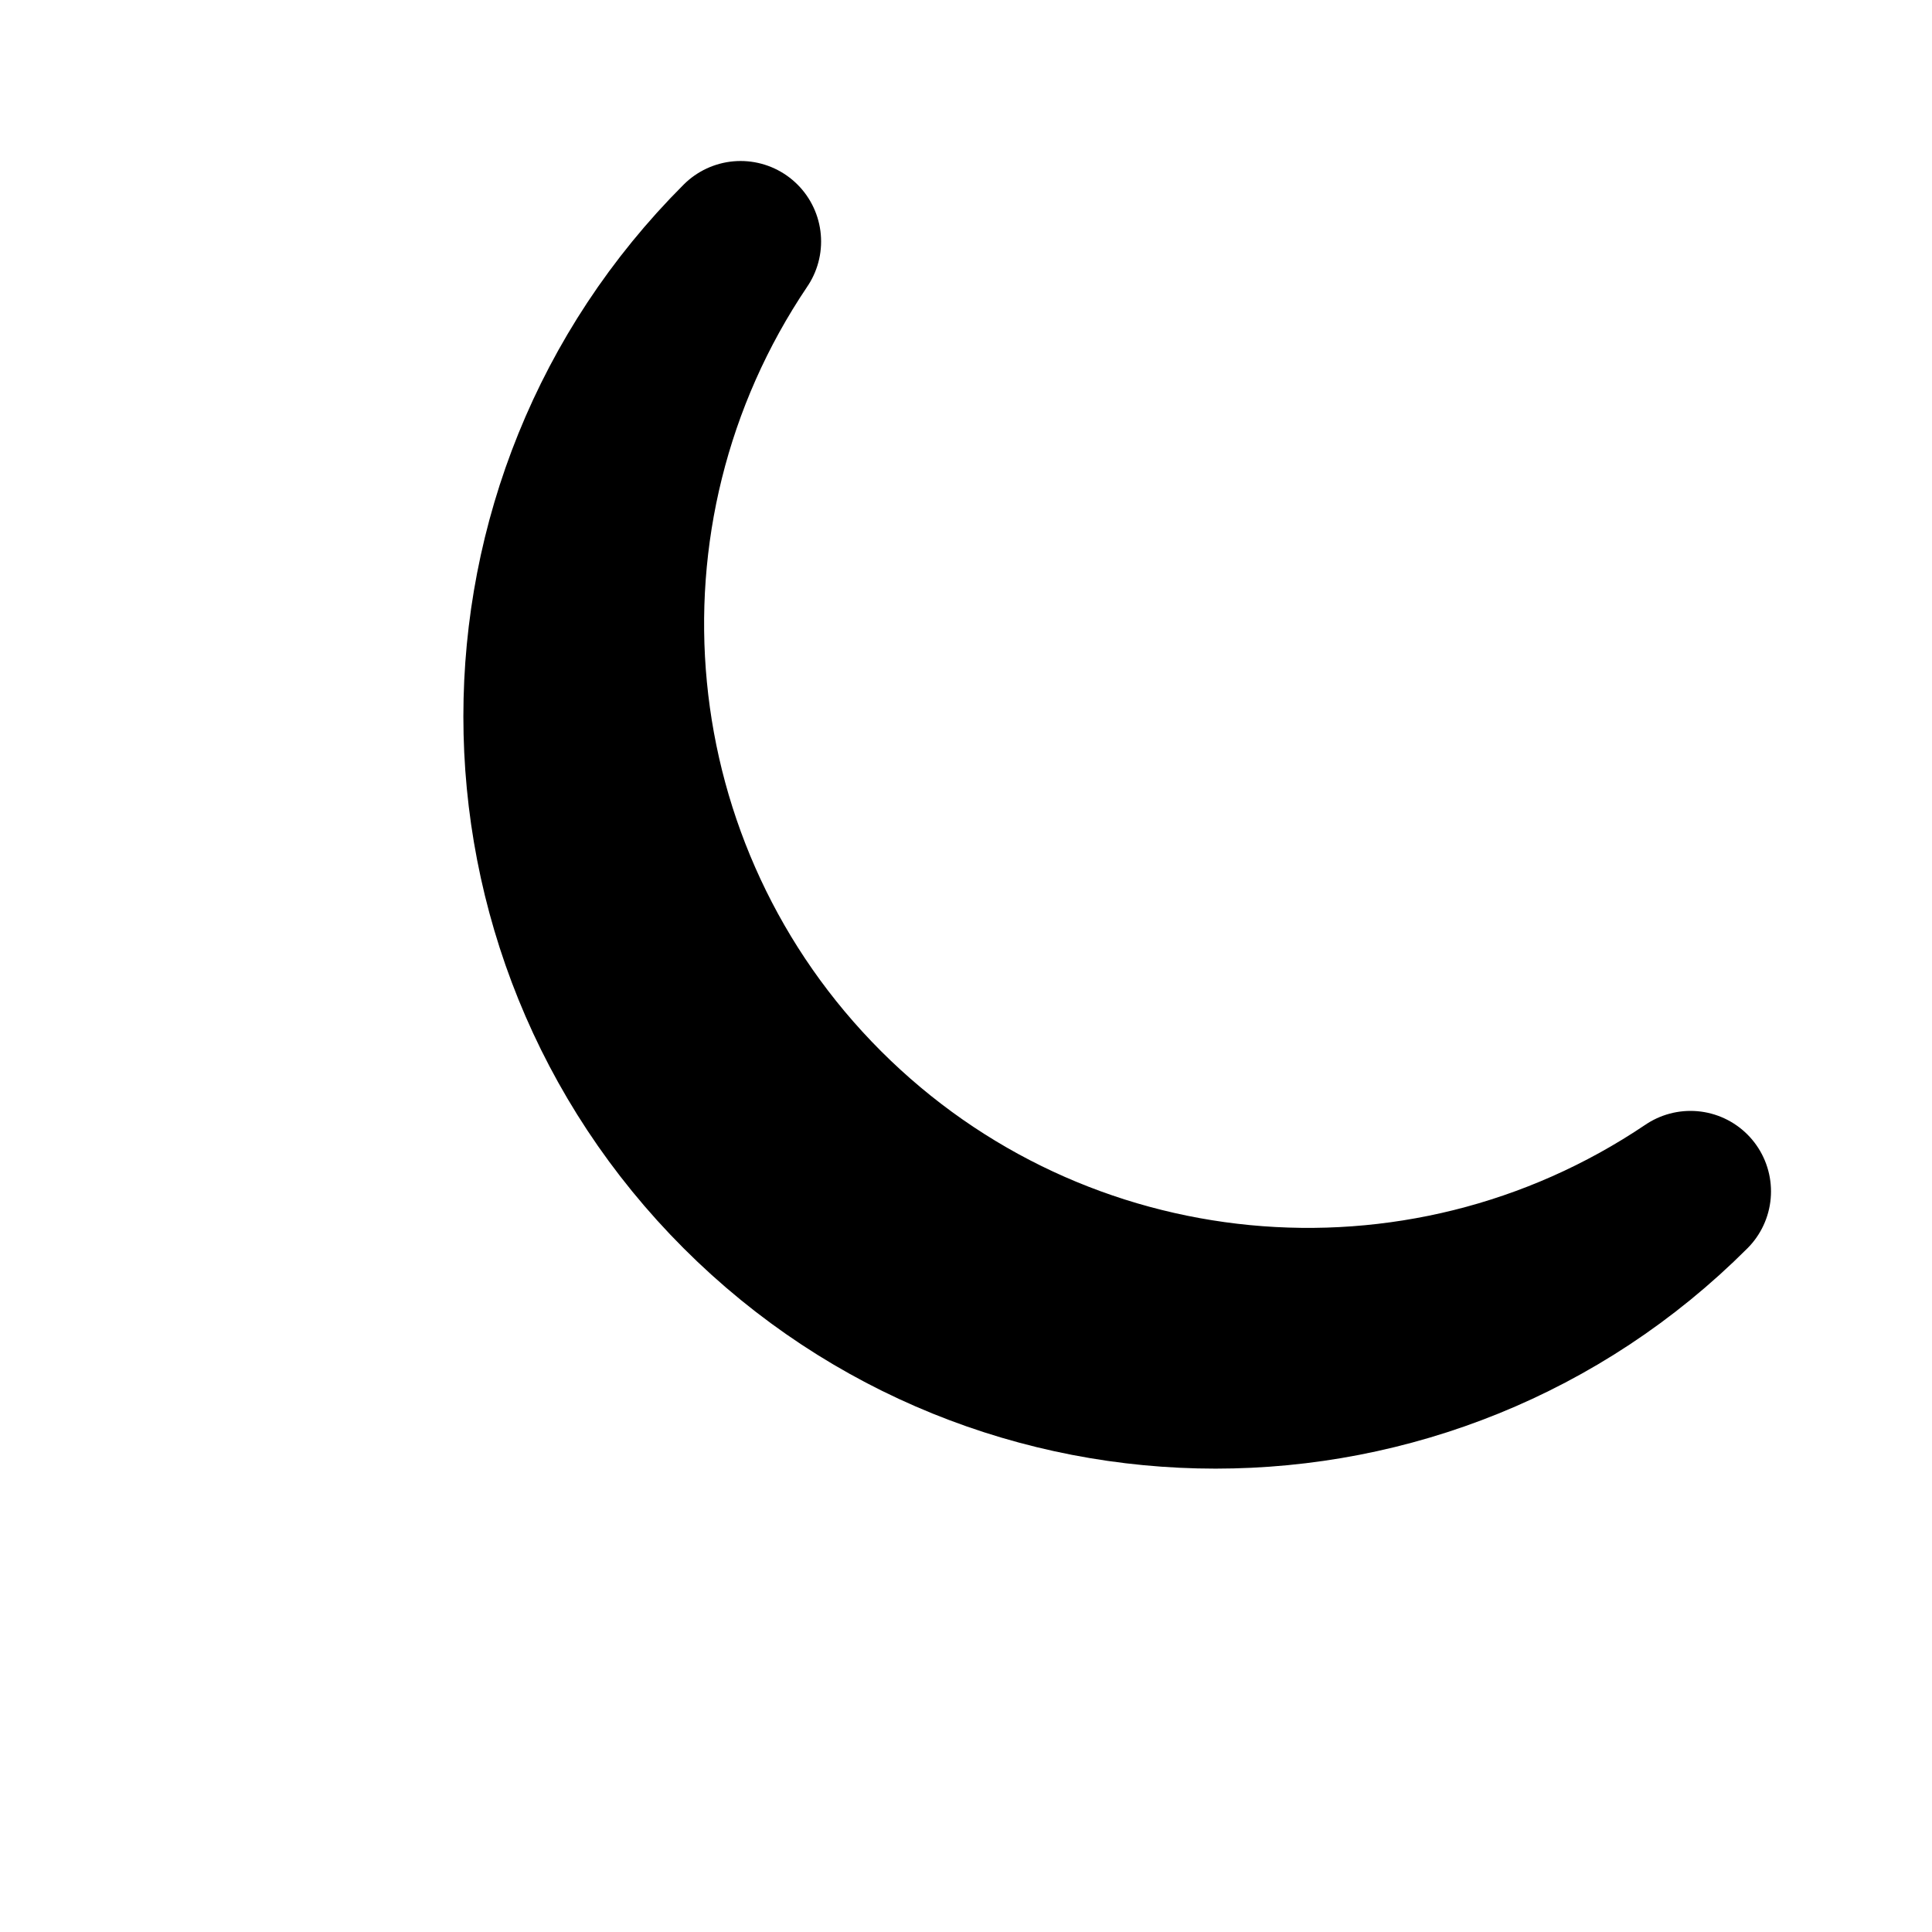
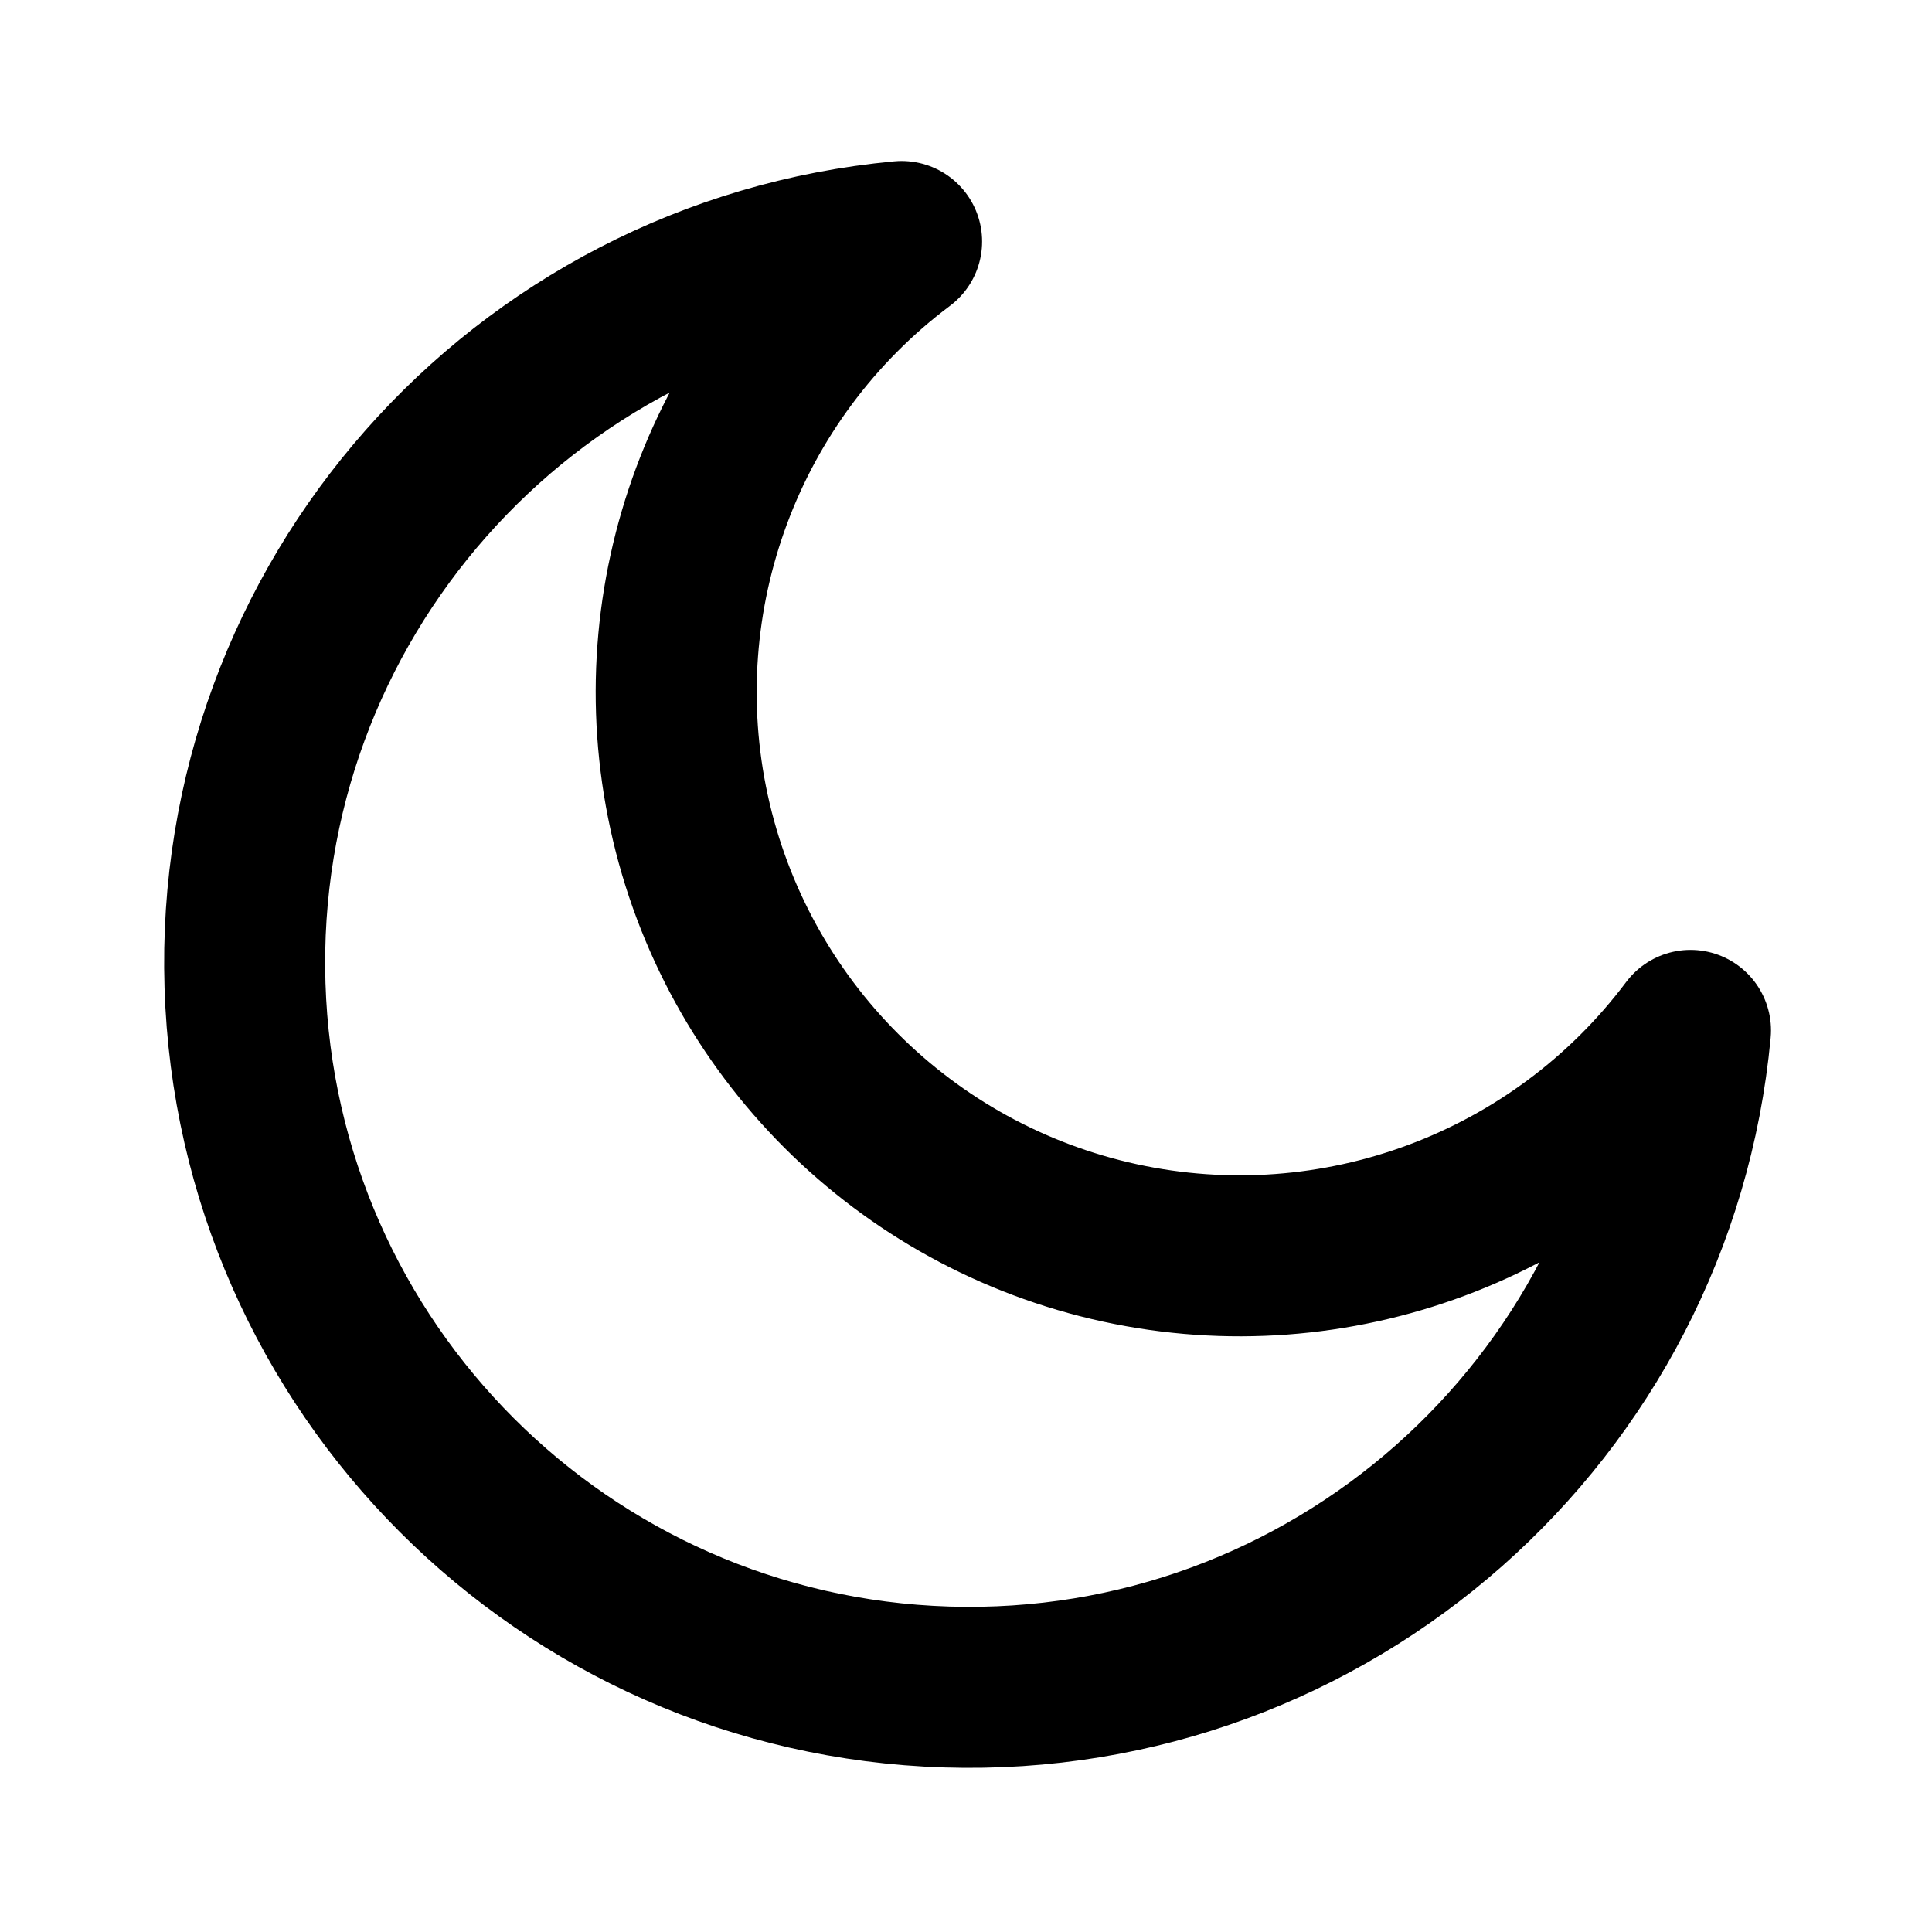
<svg xmlns="http://www.w3.org/2000/svg" viewBox="0 0 24 24" fill="none" stroke="#000" stroke-width="2" stroke-linecap="round" stroke-linejoin="round">
-   <path d="M21 14.8A8.5 8.5 0 0 1 9.2 3a7 7 0 1 0 11.8 11.8Z" />
+   <path d="M21 12.8A9 9 0 1 1 11.2 3 7 7 0 1 0 21 12.8Z" />
</svg>
